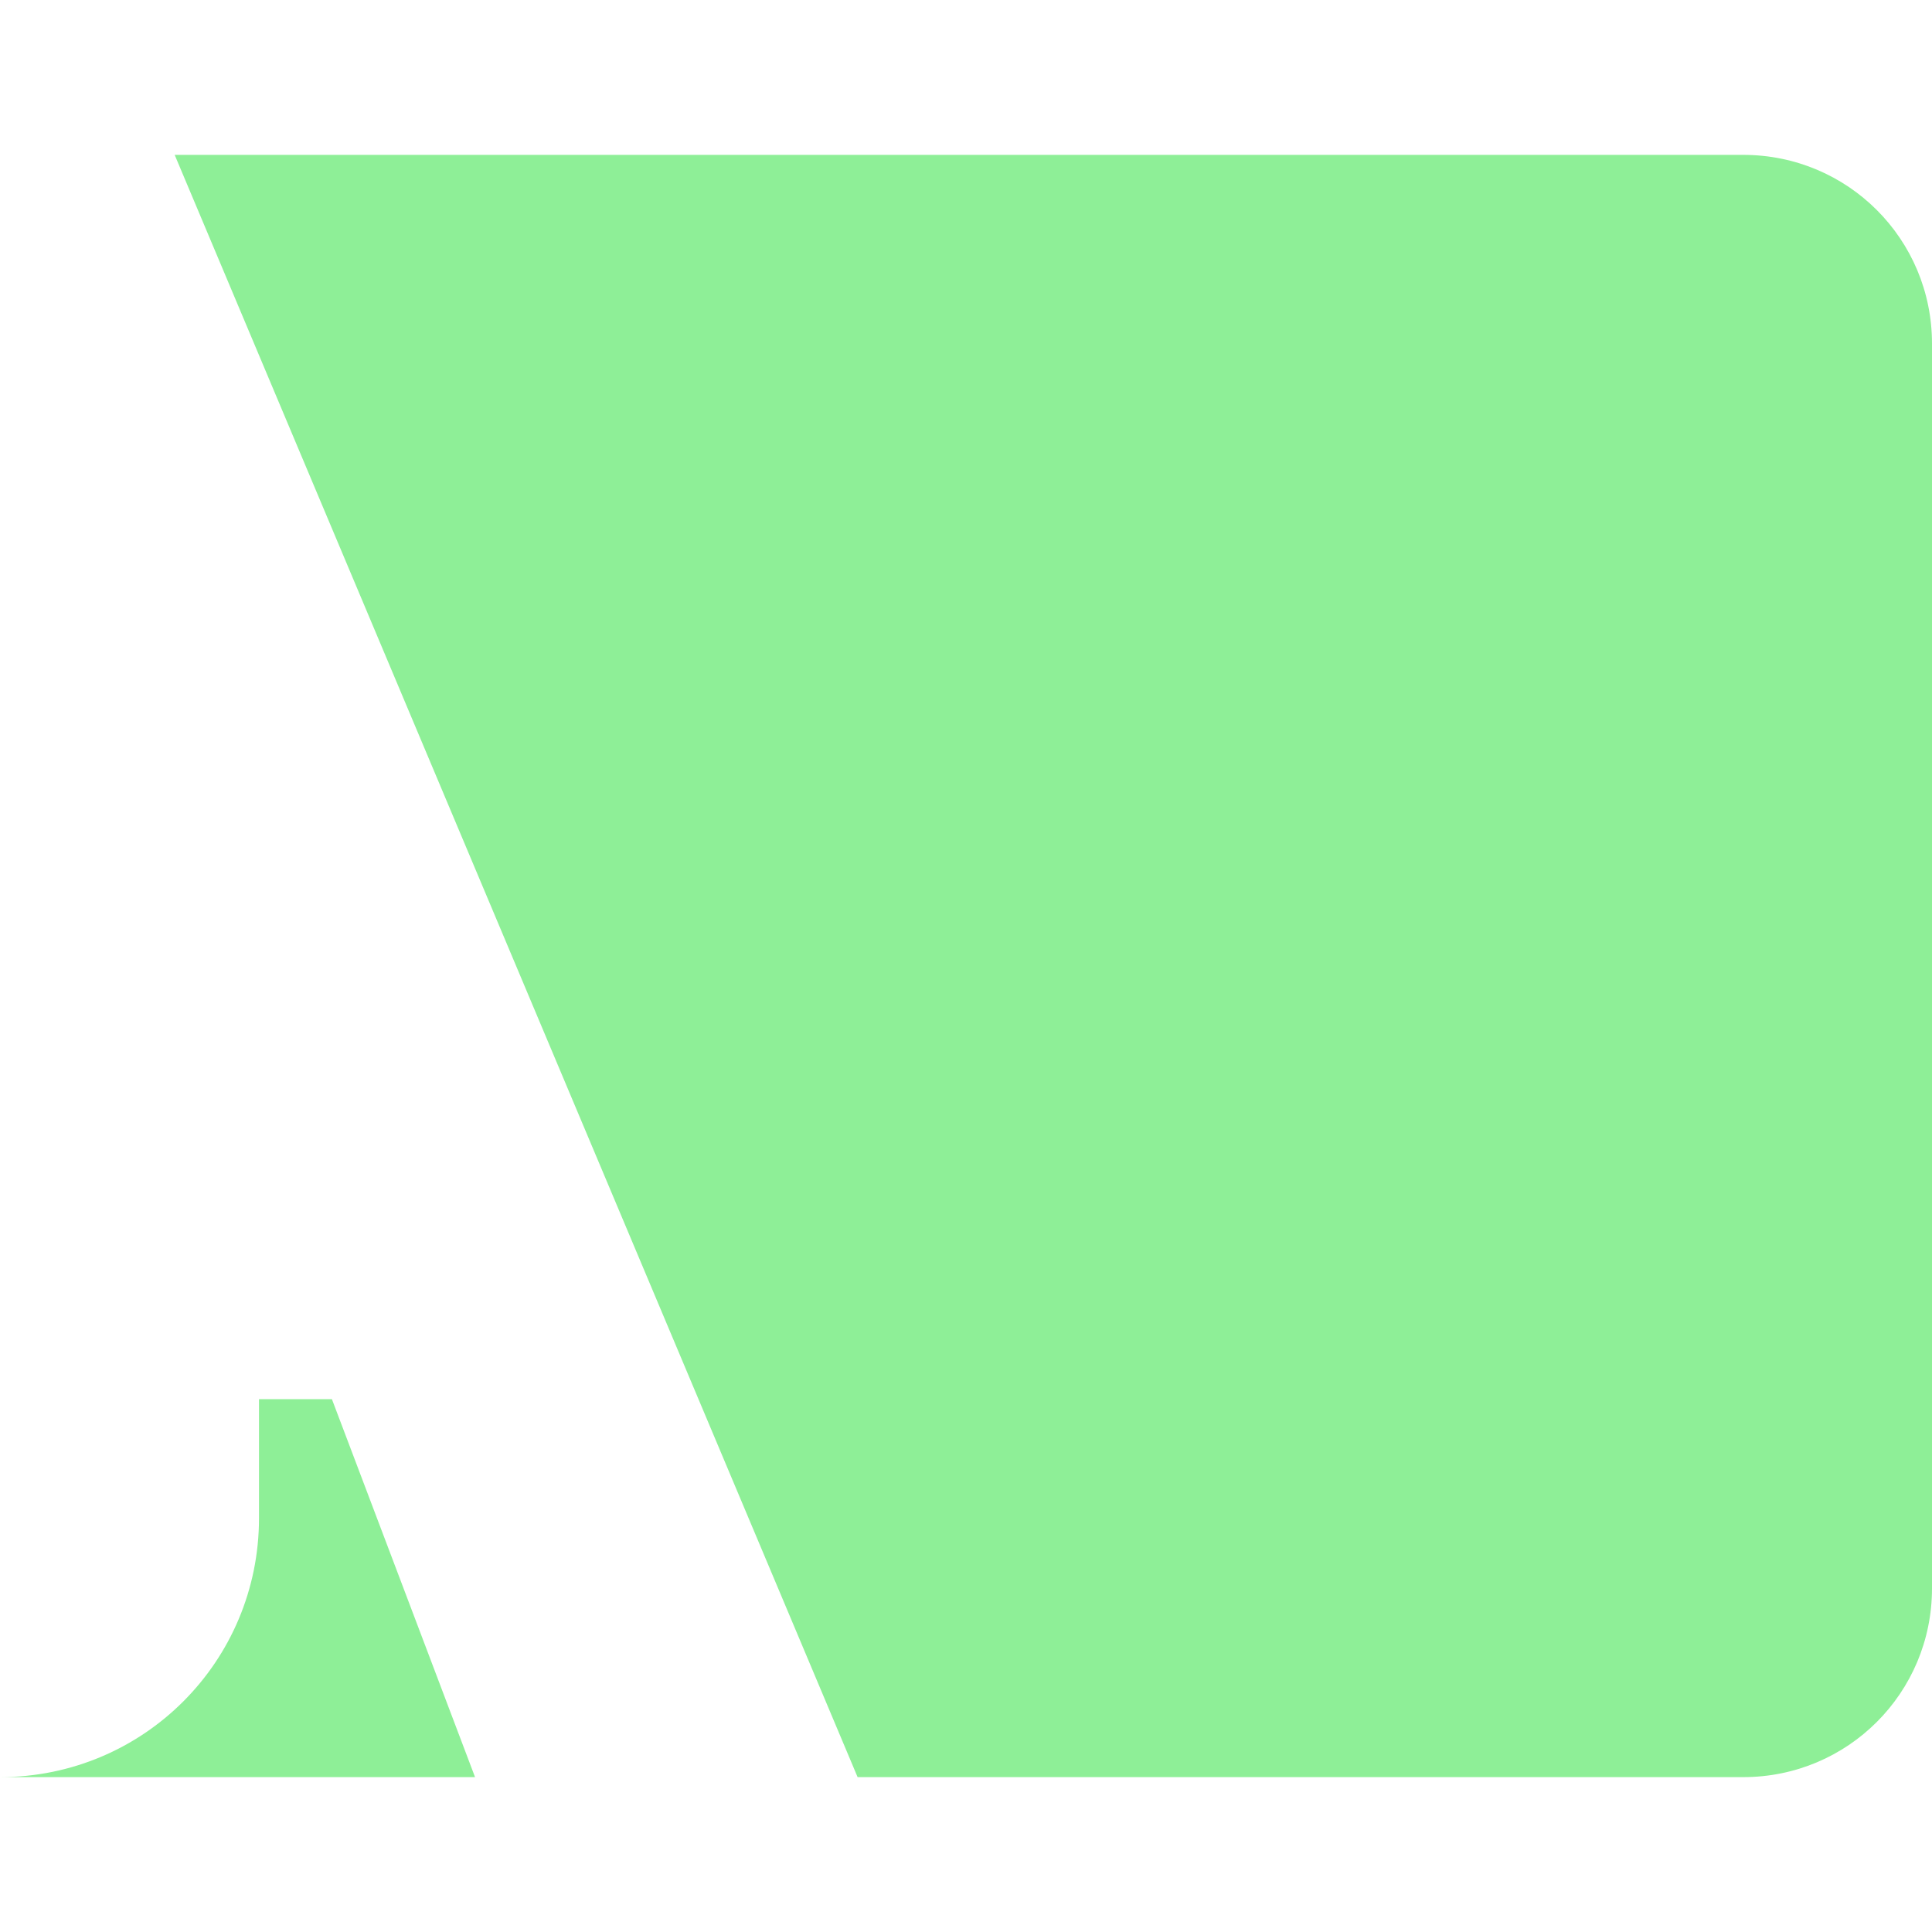
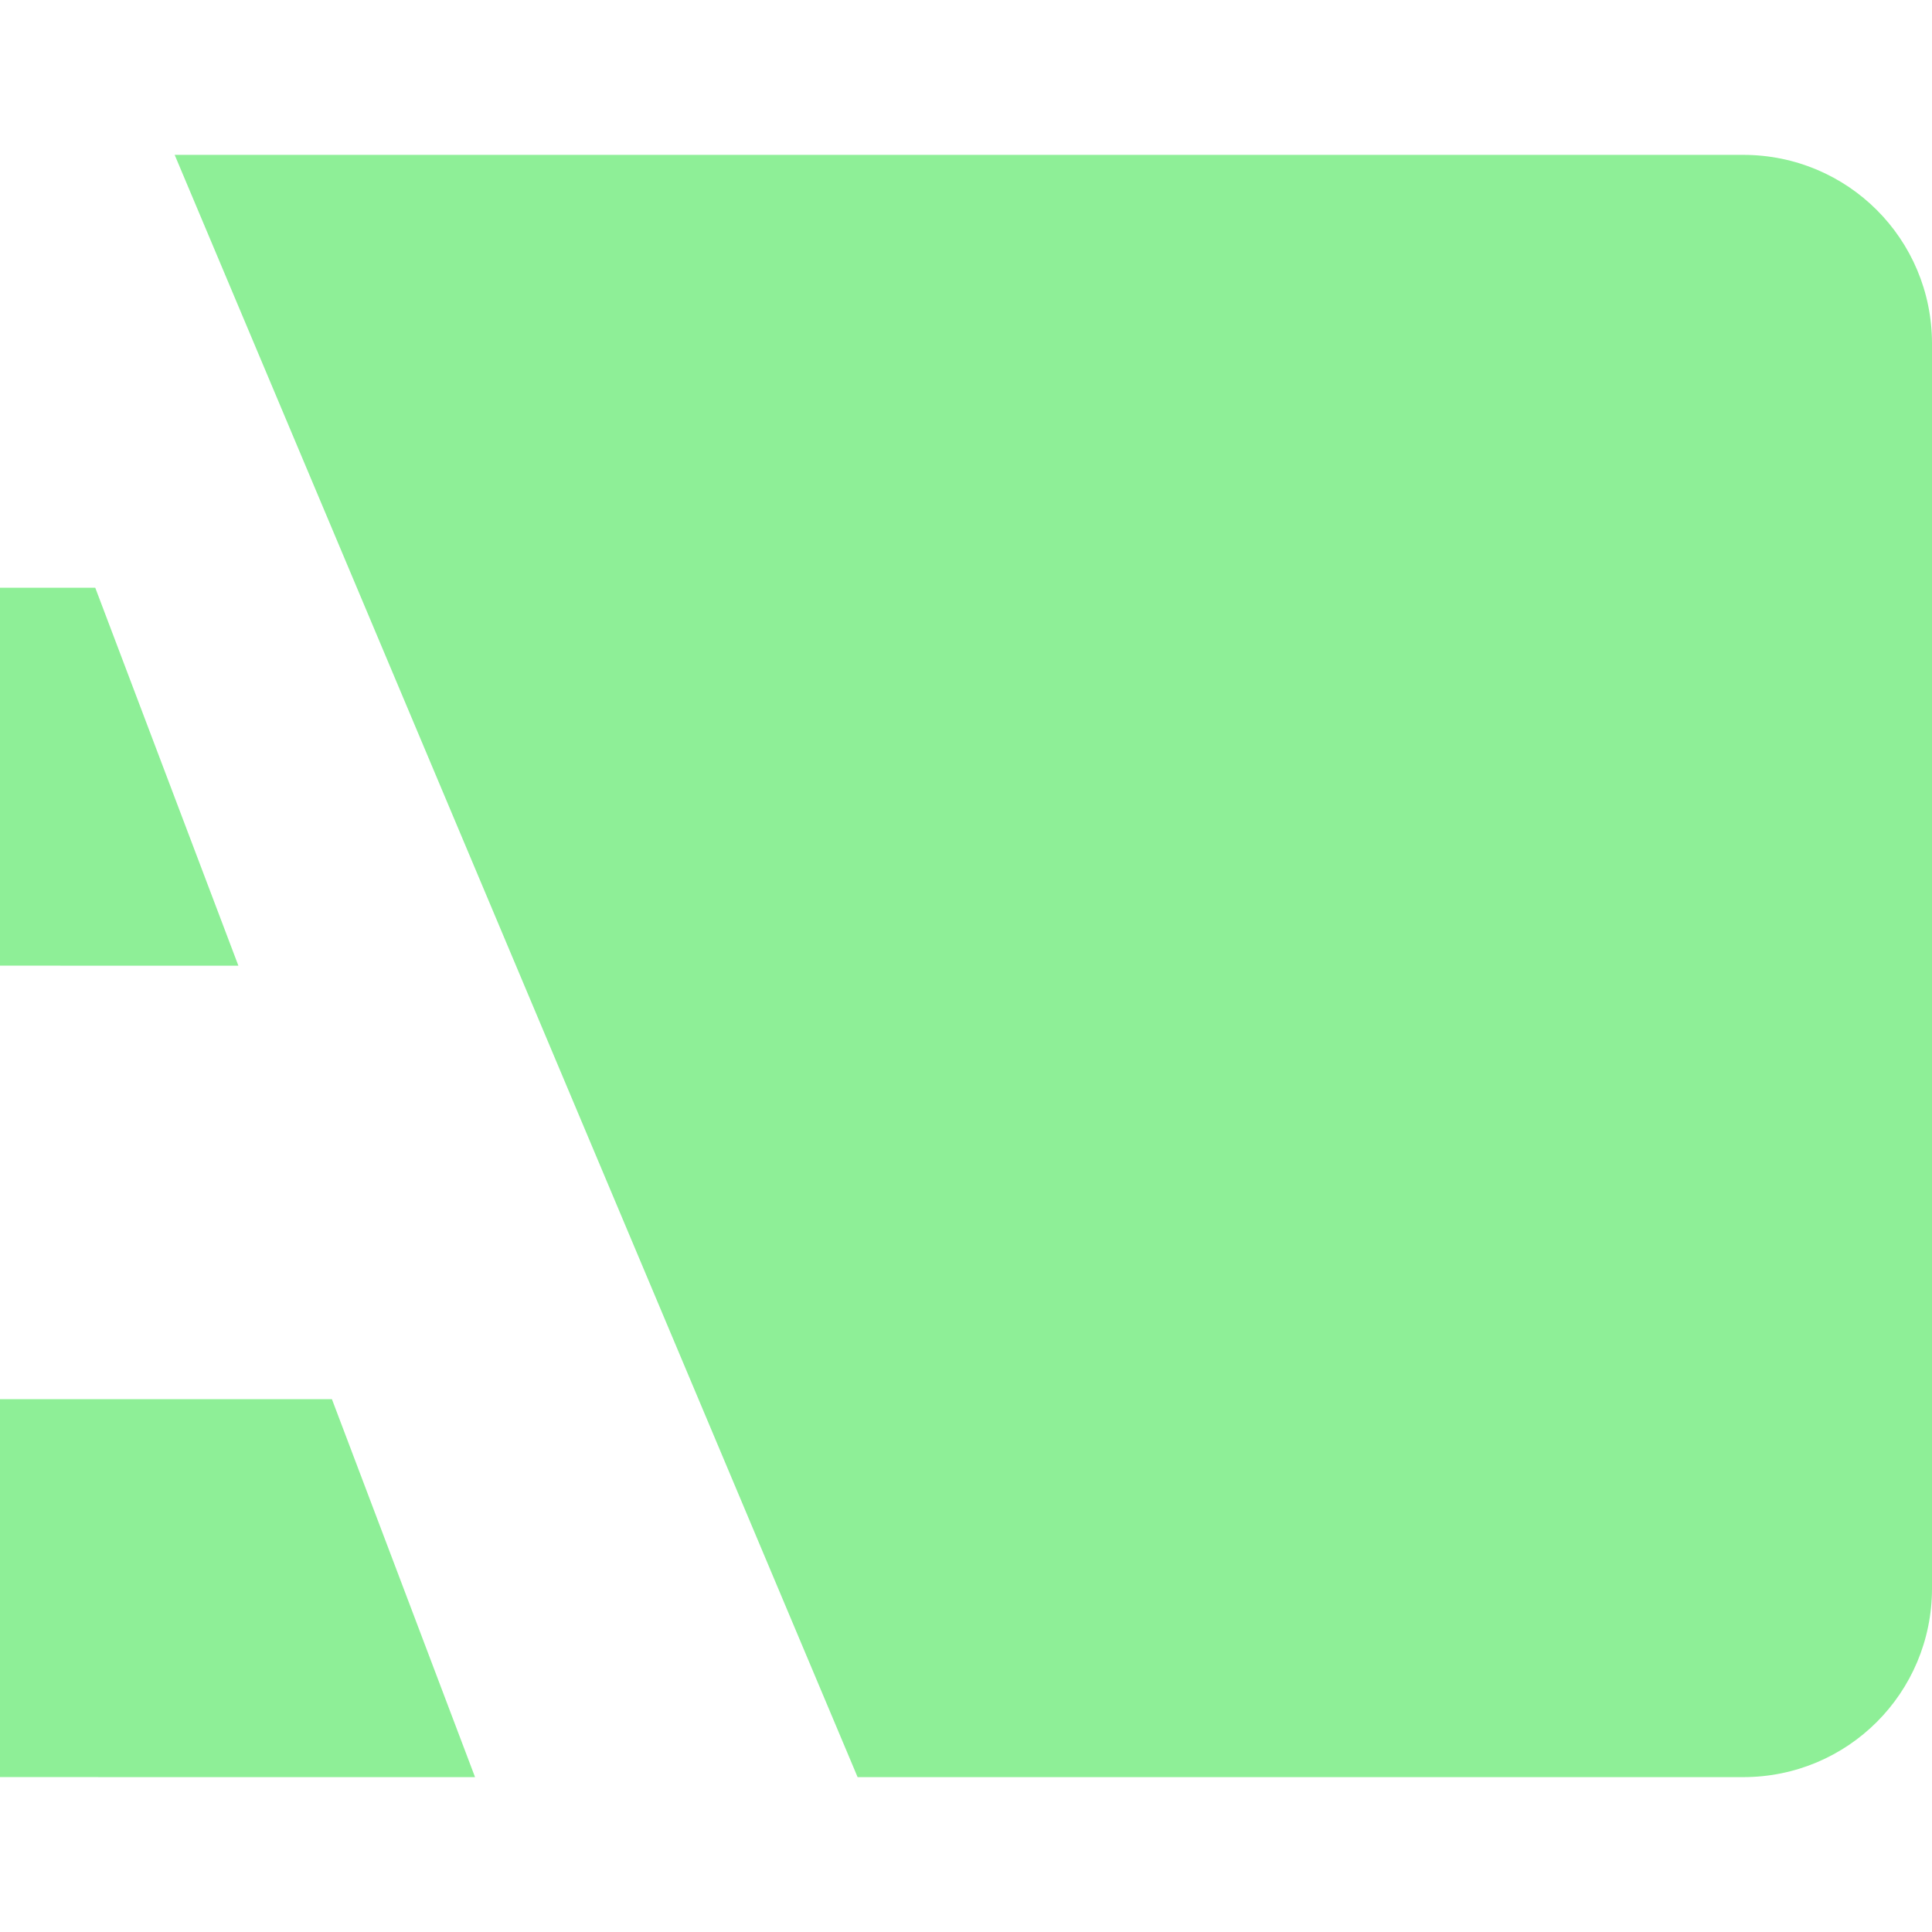
<svg xmlns="http://www.w3.org/2000/svg" width="1200" height="1200" viewBox="0 0 317.5 317.5" version="1.1" id="svg1">
  <defs id="defs1" />
  <g id="g1" transform="translate(-7.771621,-103.1893)" style="display:none">
    <path id="rect3" style="fill:#8eef97;fill-rule:evenodd;stroke-width:0.312;stroke-linecap:square;stroke-linejoin:bevel;stroke-miterlimit:5" d="m 114.405,103.189 c 10e-6,3.337 0.025,103.596 0.025,111.061 1.588,0 146.758,0.06 146.758,0.06 -31.472,0 -56.082,-24.312 -56.082,-55.635 0,-31.173 24.611,-55.486 56.082,-55.486 z m 146.783,0 c 19.987,0 36.096,9.844 46.238,25.058 l -17.004,12.081 c -6.265,-9.993 -16.556,-16.706 -29.234,-16.706 -19.39,0 -34.455,15.363 -34.455,35.052 0,19.838 15.065,35.201 34.455,35.201 12.827,0 23.268,-7.011 29.533,-17.302 l 17.451,11.634 c -10.143,15.81 -26.549,26.102 -46.984,26.102 h 50.901 c 7.303,1e-5 13.183,-5.88 13.183,-13.183 v -84.754 c 0,-7.303 -5.88,-13.183 -13.183,-13.183 z m -133.345,2.237 h 33.261 c 17.899,0 29.085,12.827 29.085,27.743 0,9.993 -5.221,19.241 -14.319,24.014 10.888,4.624 17.302,14.319 17.302,25.804 0,16.556 -12.678,29.085 -32.516,29.085 h -32.814 z" />
    <path id="text1" style="font-weight:bold;font-size:135.567px;font-family:'Intervogue Alt';-inkscape-font-specification:'Intervogue Alt Bold';fill:#8eef97;fill-rule:evenodd;stroke:none;stroke-width:7.003;stroke-linecap:square;stroke-linejoin:bevel;stroke-miterlimit:5;stroke-opacity:1" d="M 52.817,105.427 7.772,212.073 h 22.97 l 9.845,-25.208 h 41.465 l 9.546,25.208 H 116.655 L 71.759,105.427 Z m 8.8,27.892 13.573,35.35 H 47.746 Z" />
  </g>
  <g id="g4">
-     <path id="rect1" style="fill:#8eef97;fill-opacity:1;fill-rule:evenodd;stroke:none;stroke-width:71.33;stroke-linejoin:bevel;stroke-miterlimit:5" d="M 28.705,25.451 140.937,292.049 h 145.54 c 17.187,0 31.023,-13.836 31.023,-31.024 V 56.475 c 0,-17.187 -13.836,-31.024 -31.023,-31.024 H 114.821 103.065 57.41 Z M 42.563,229.936 v 19.549 c 0,23.58 -18.983,42.564 -42.563,42.564 H 57.41 78.068 L 54.546,229.936 Z" />
+     <path id="rect1" style="fill:#8eef97;fill-opacity:1;fill-rule:evenodd;stroke:none;stroke-width:71.33;stroke-linejoin:bevel;stroke-miterlimit:5" d="M 28.705,25.451 140.937,292.049 h 145.54 c 17.187,0 31.023,-13.836 31.023,-31.024 V 56.475 c 0,-17.187 -13.836,-31.024 -31.023,-31.024 H 114.821 103.065 57.41 Z M 0,229.937 v 62.107 l 78.068,0.005 -23.522,-62.113 z M -0.265,96.587 V 158.694 L 39.175,158.698 15.653,96.586 Z" />
  </g>
</svg>
